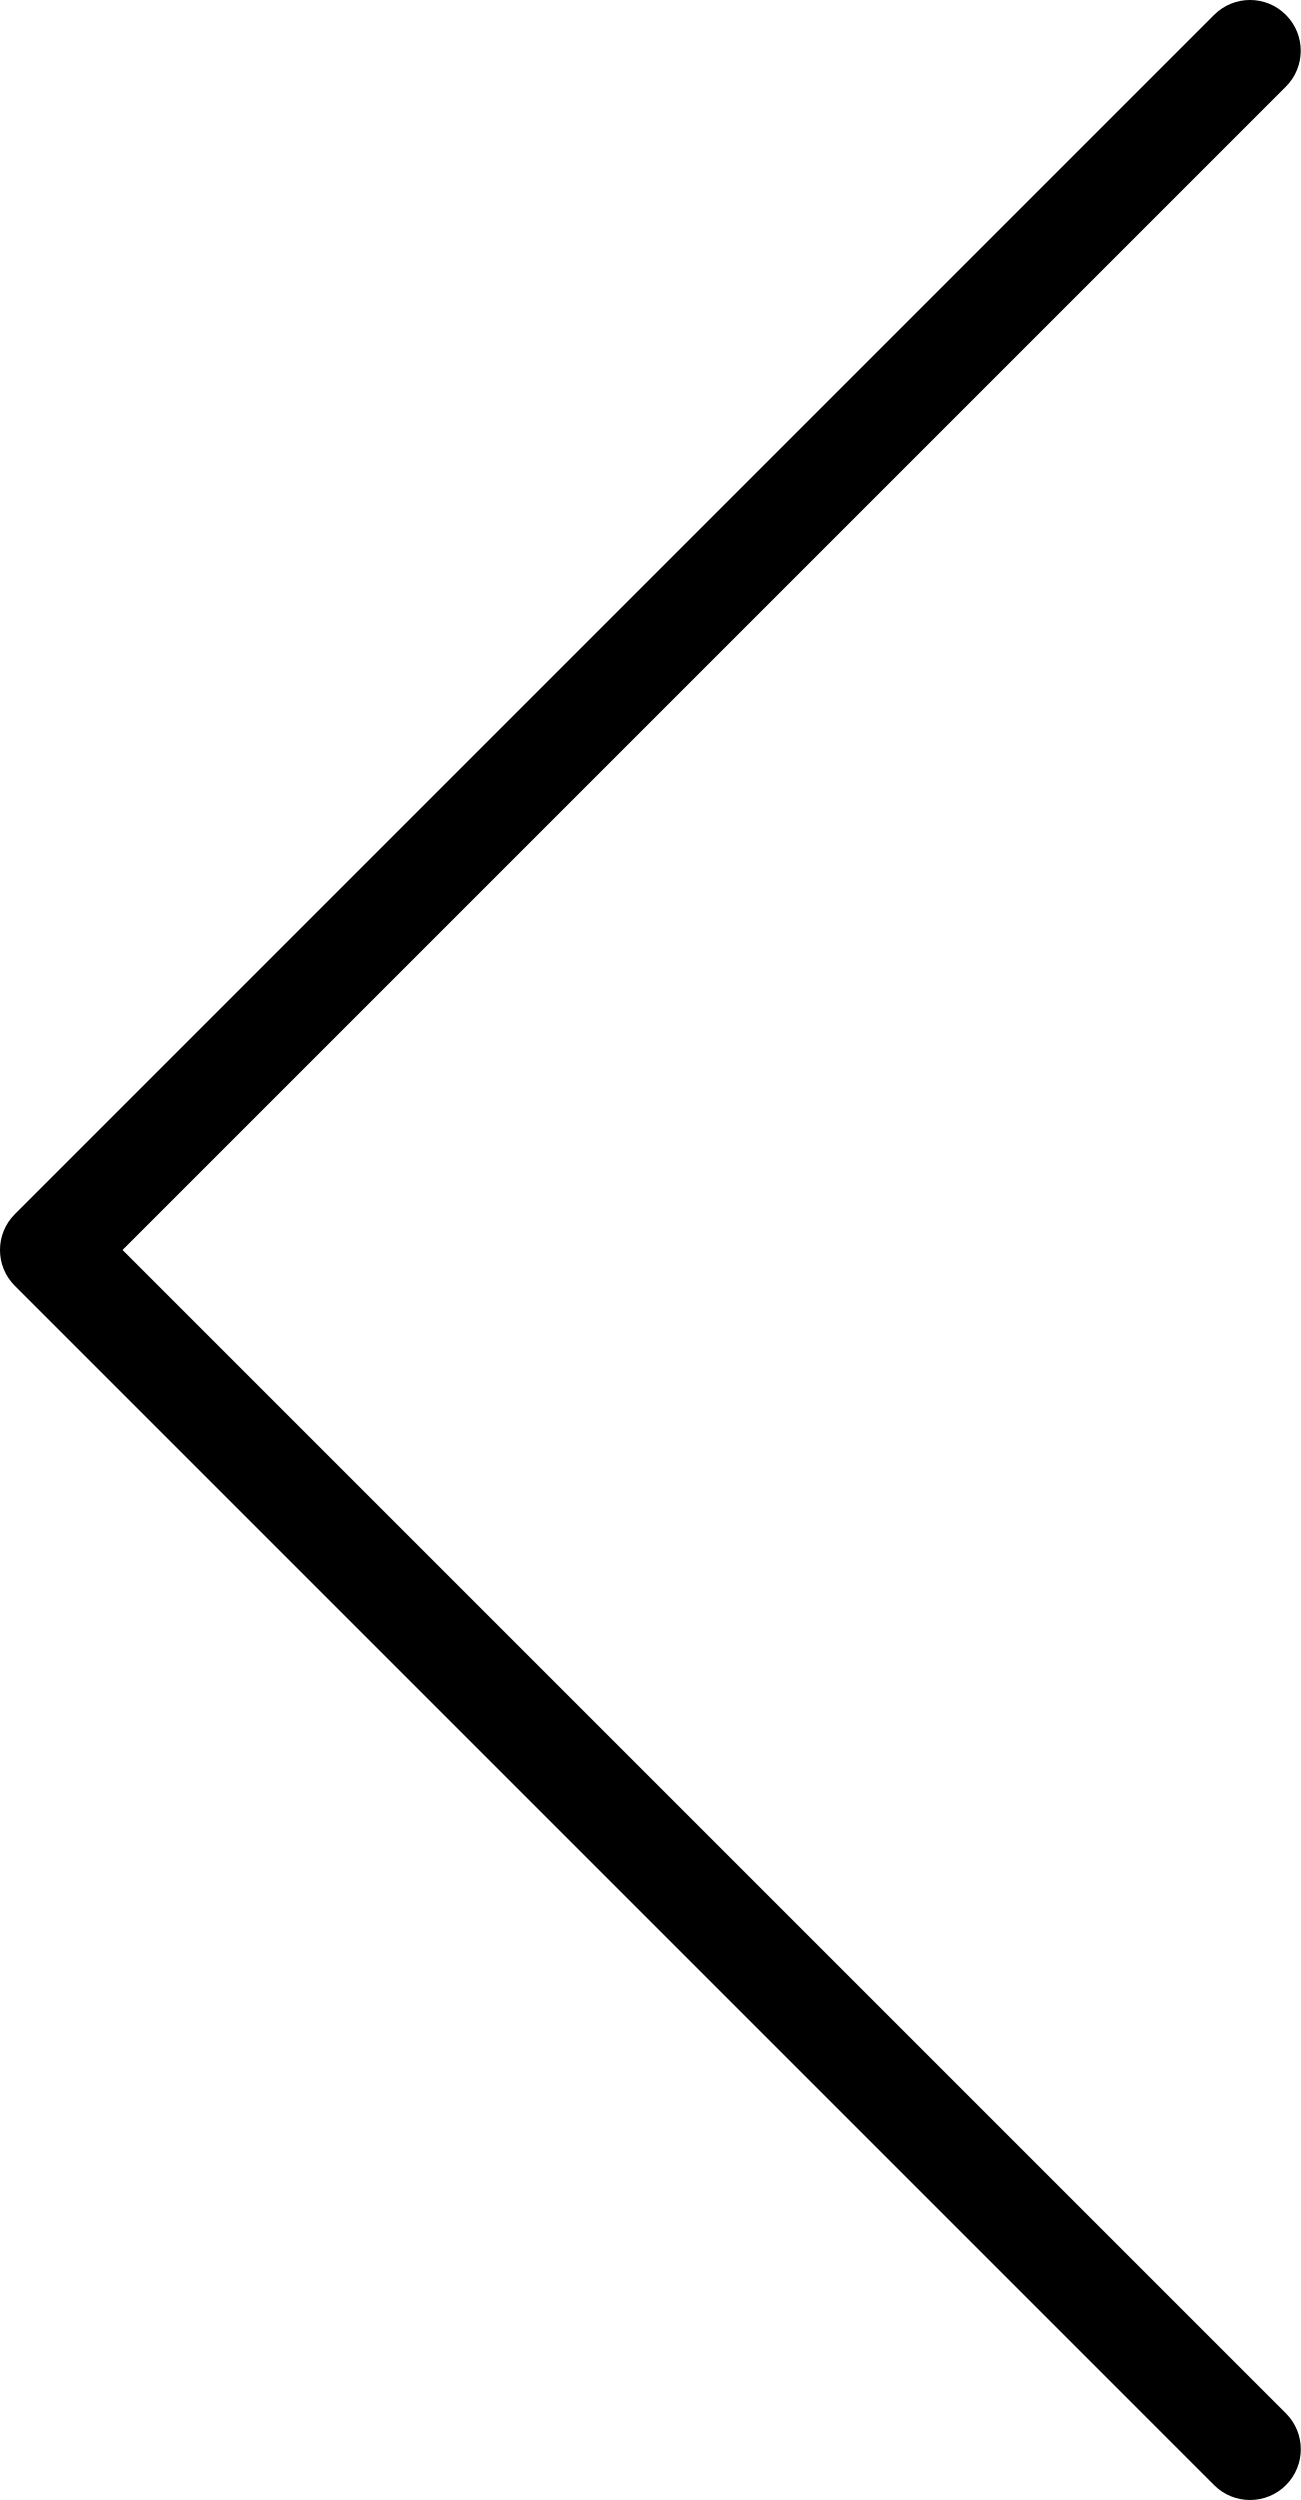
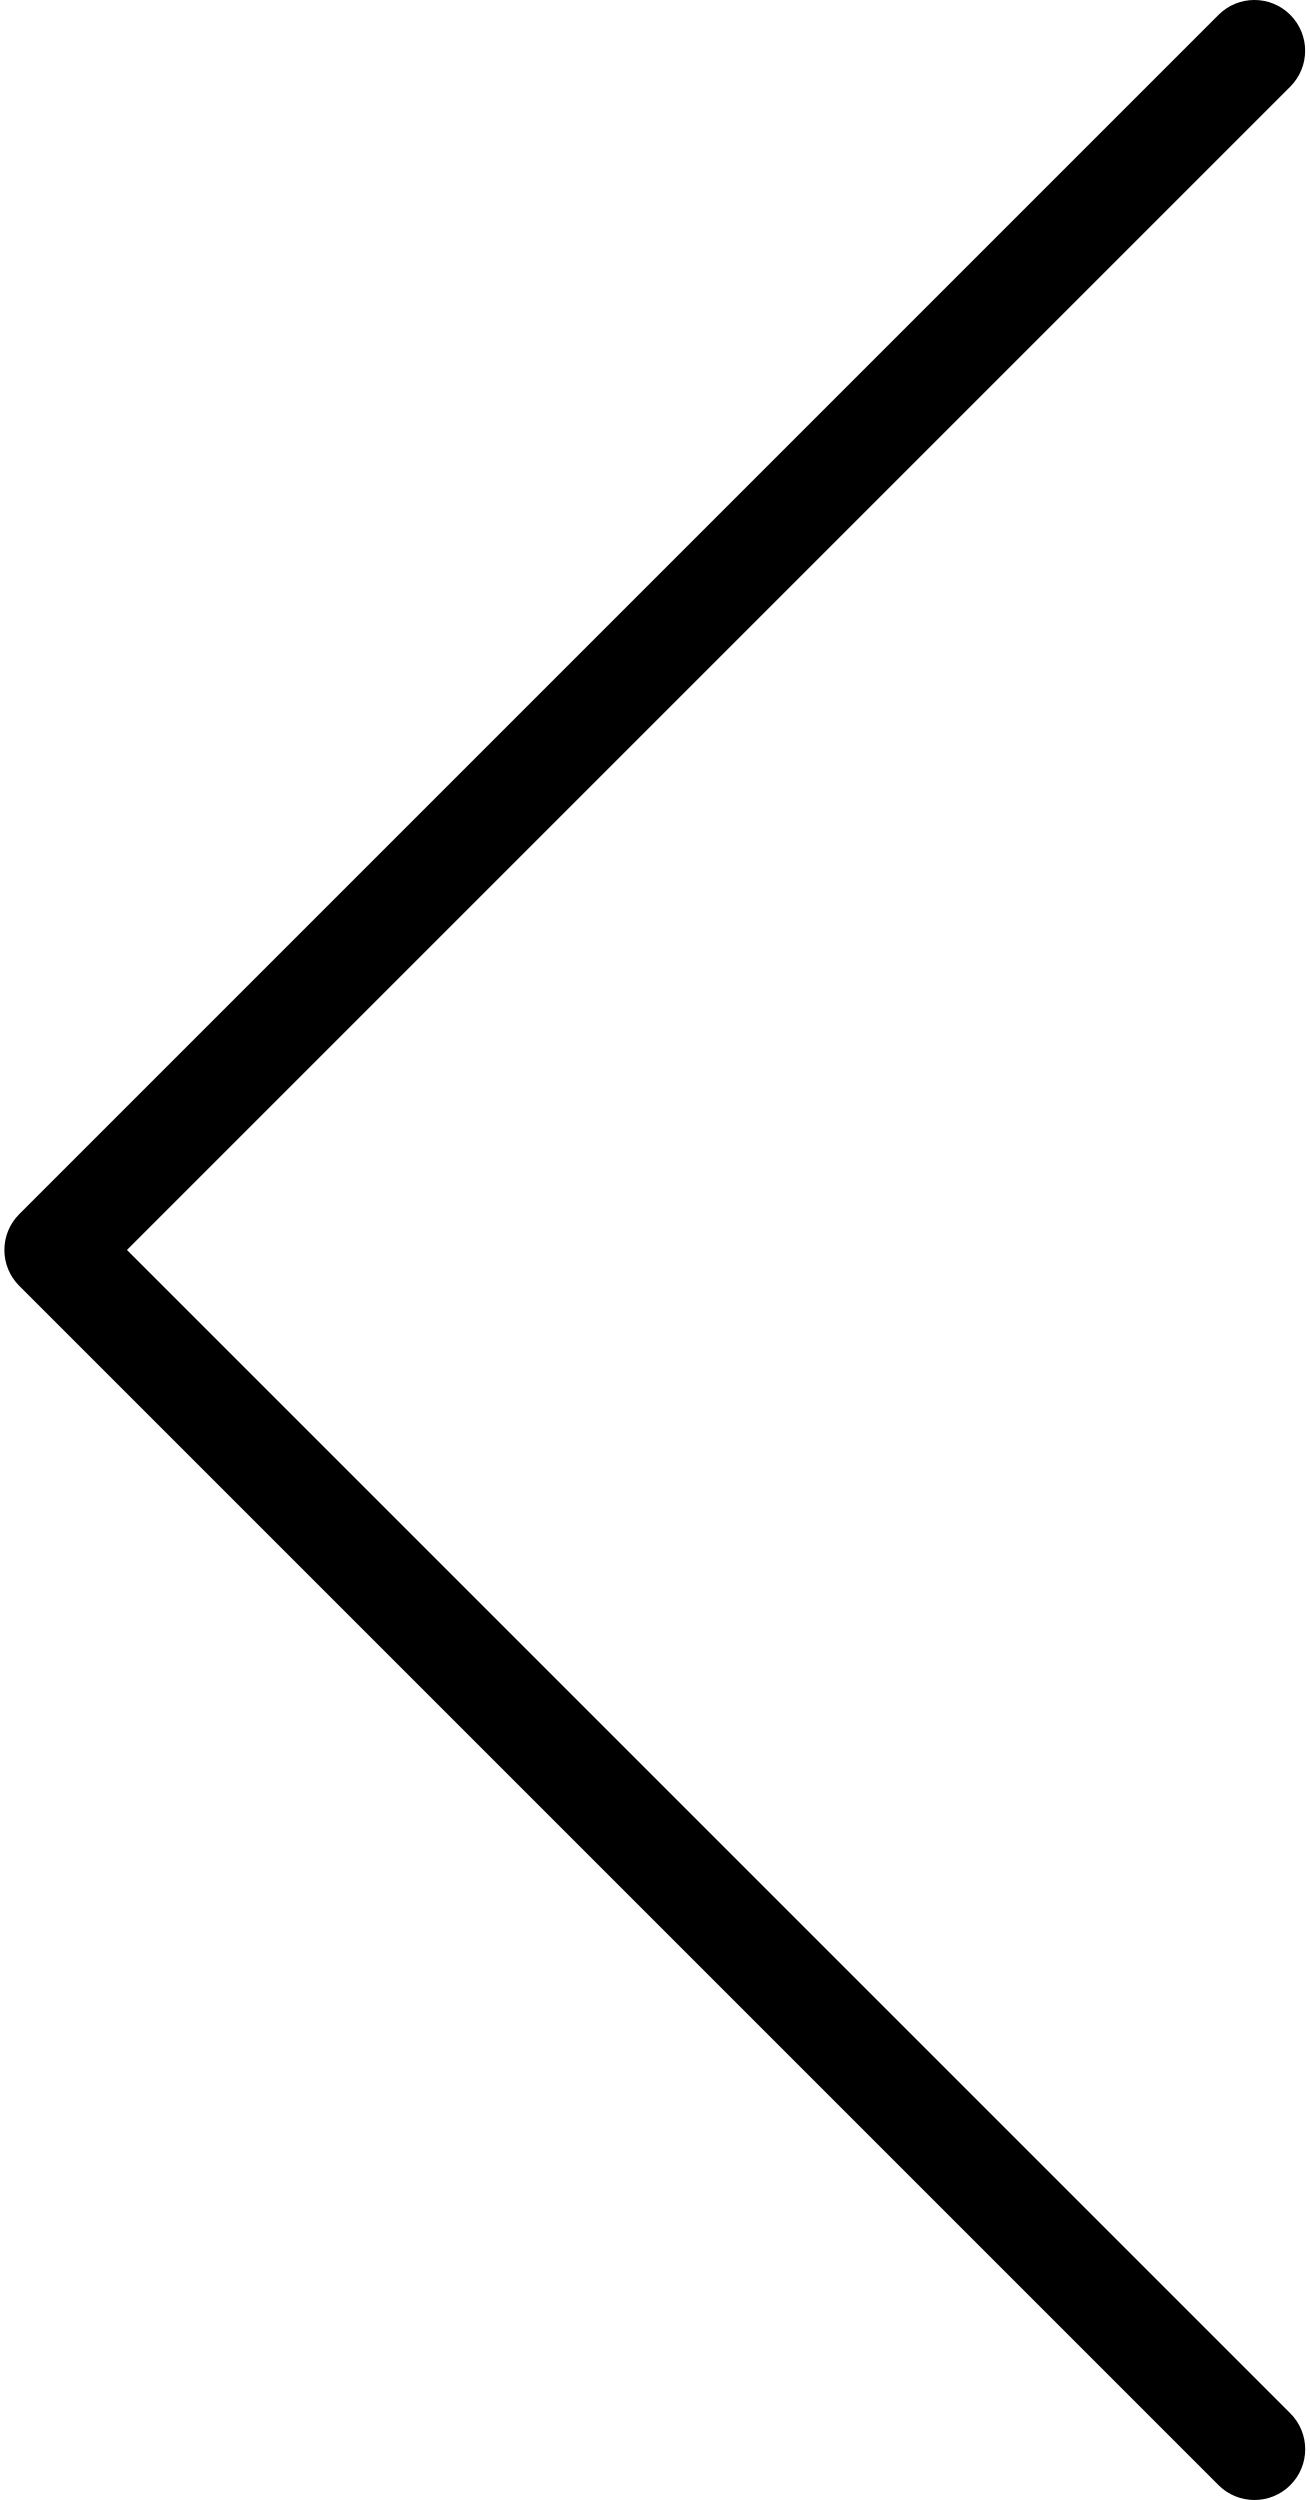
- <svg xmlns="http://www.w3.org/2000/svg" version="1.1" id="Layer_1" x="0px" y="0px" width="21.706px" height="41.719px" viewBox="0 0 21.706 41.719" enable-background="new 0 0 21.706 41.719" xml:space="preserve">
+ <svg xmlns="http://www.w3.org/2000/svg" version="1.1" id="Layer_1" x="0px" y="0px" width="22px" height="42px" viewBox="0 0 21.706 41.719" enable-background="new 0 0 21.706 41.719" xml:space="preserve">
  <path d="M2.045,20.859L21.458,1.446c0.331-0.331,0.331-0.867,0-1.198c-0.33-0.331-0.867-0.331-1.197,0L0.248,20.261  c-0.331,0.33-0.331,0.867,0,1.197l20.013,20.013c0.164,0.165,0.382,0.248,0.599,0.248s0.434-0.083,0.599-0.248  c0.331-0.331,0.331-0.867,0-1.198L2.045,20.859z" />
</svg>
